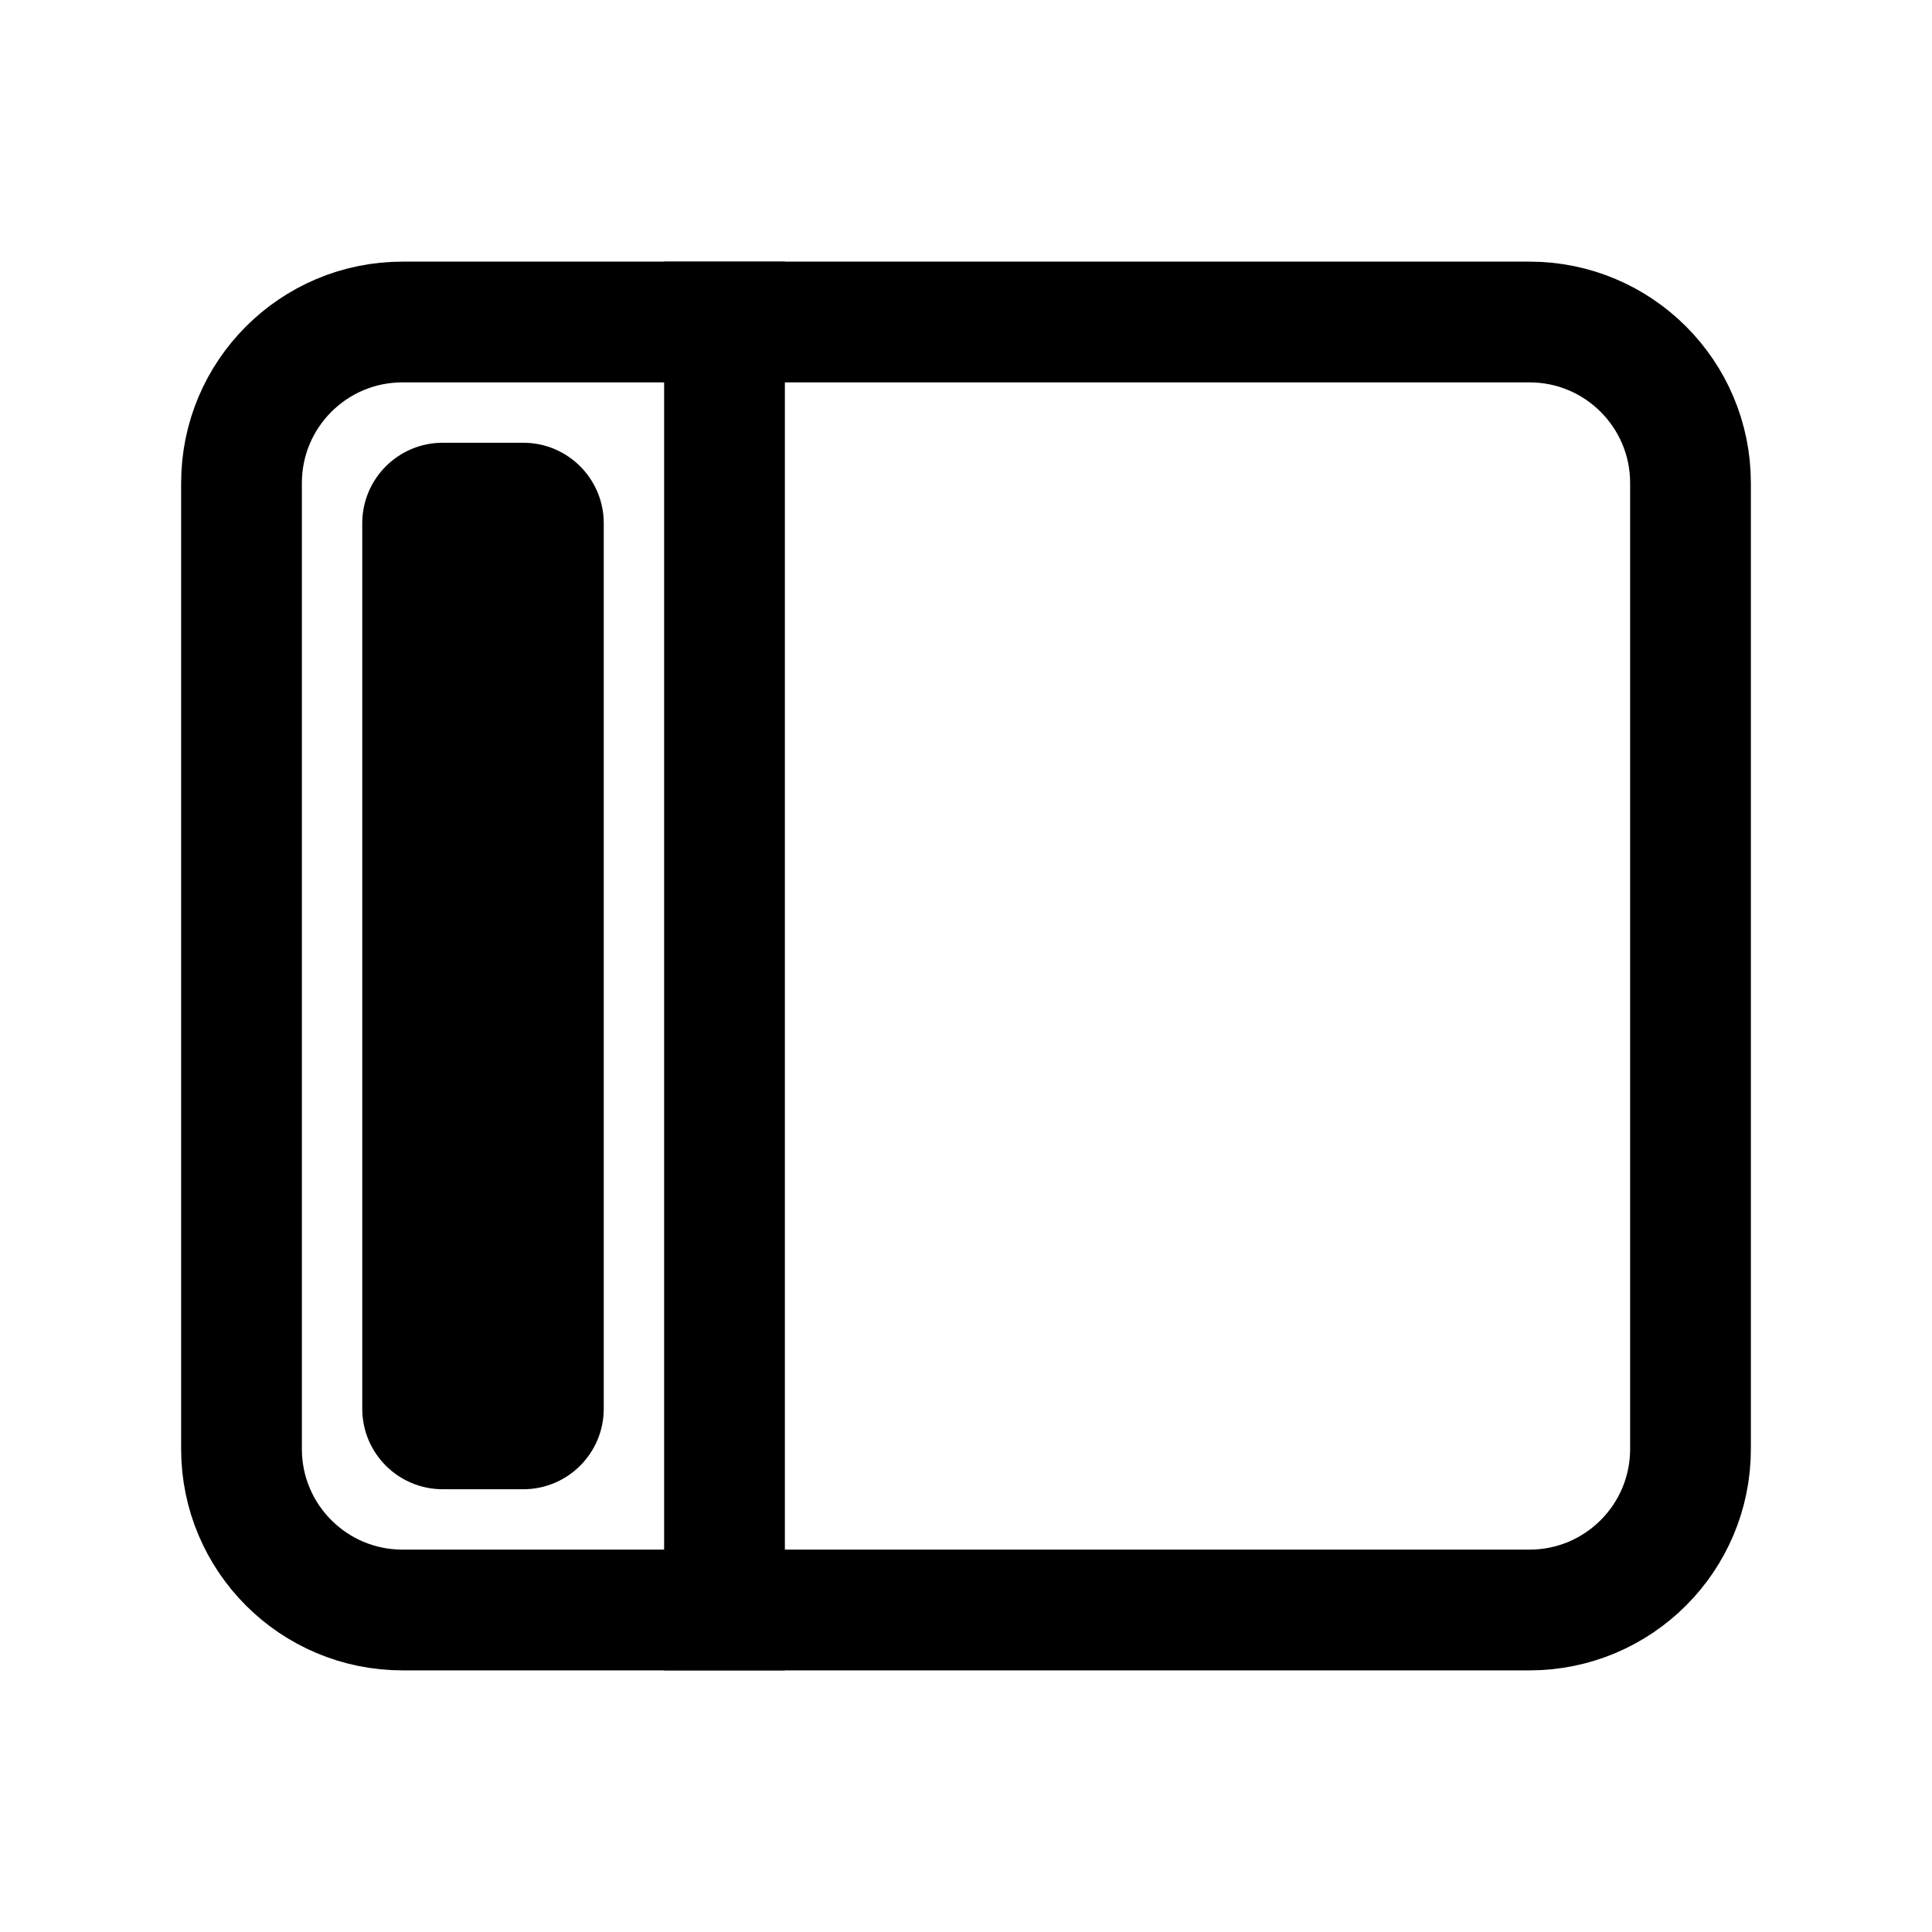
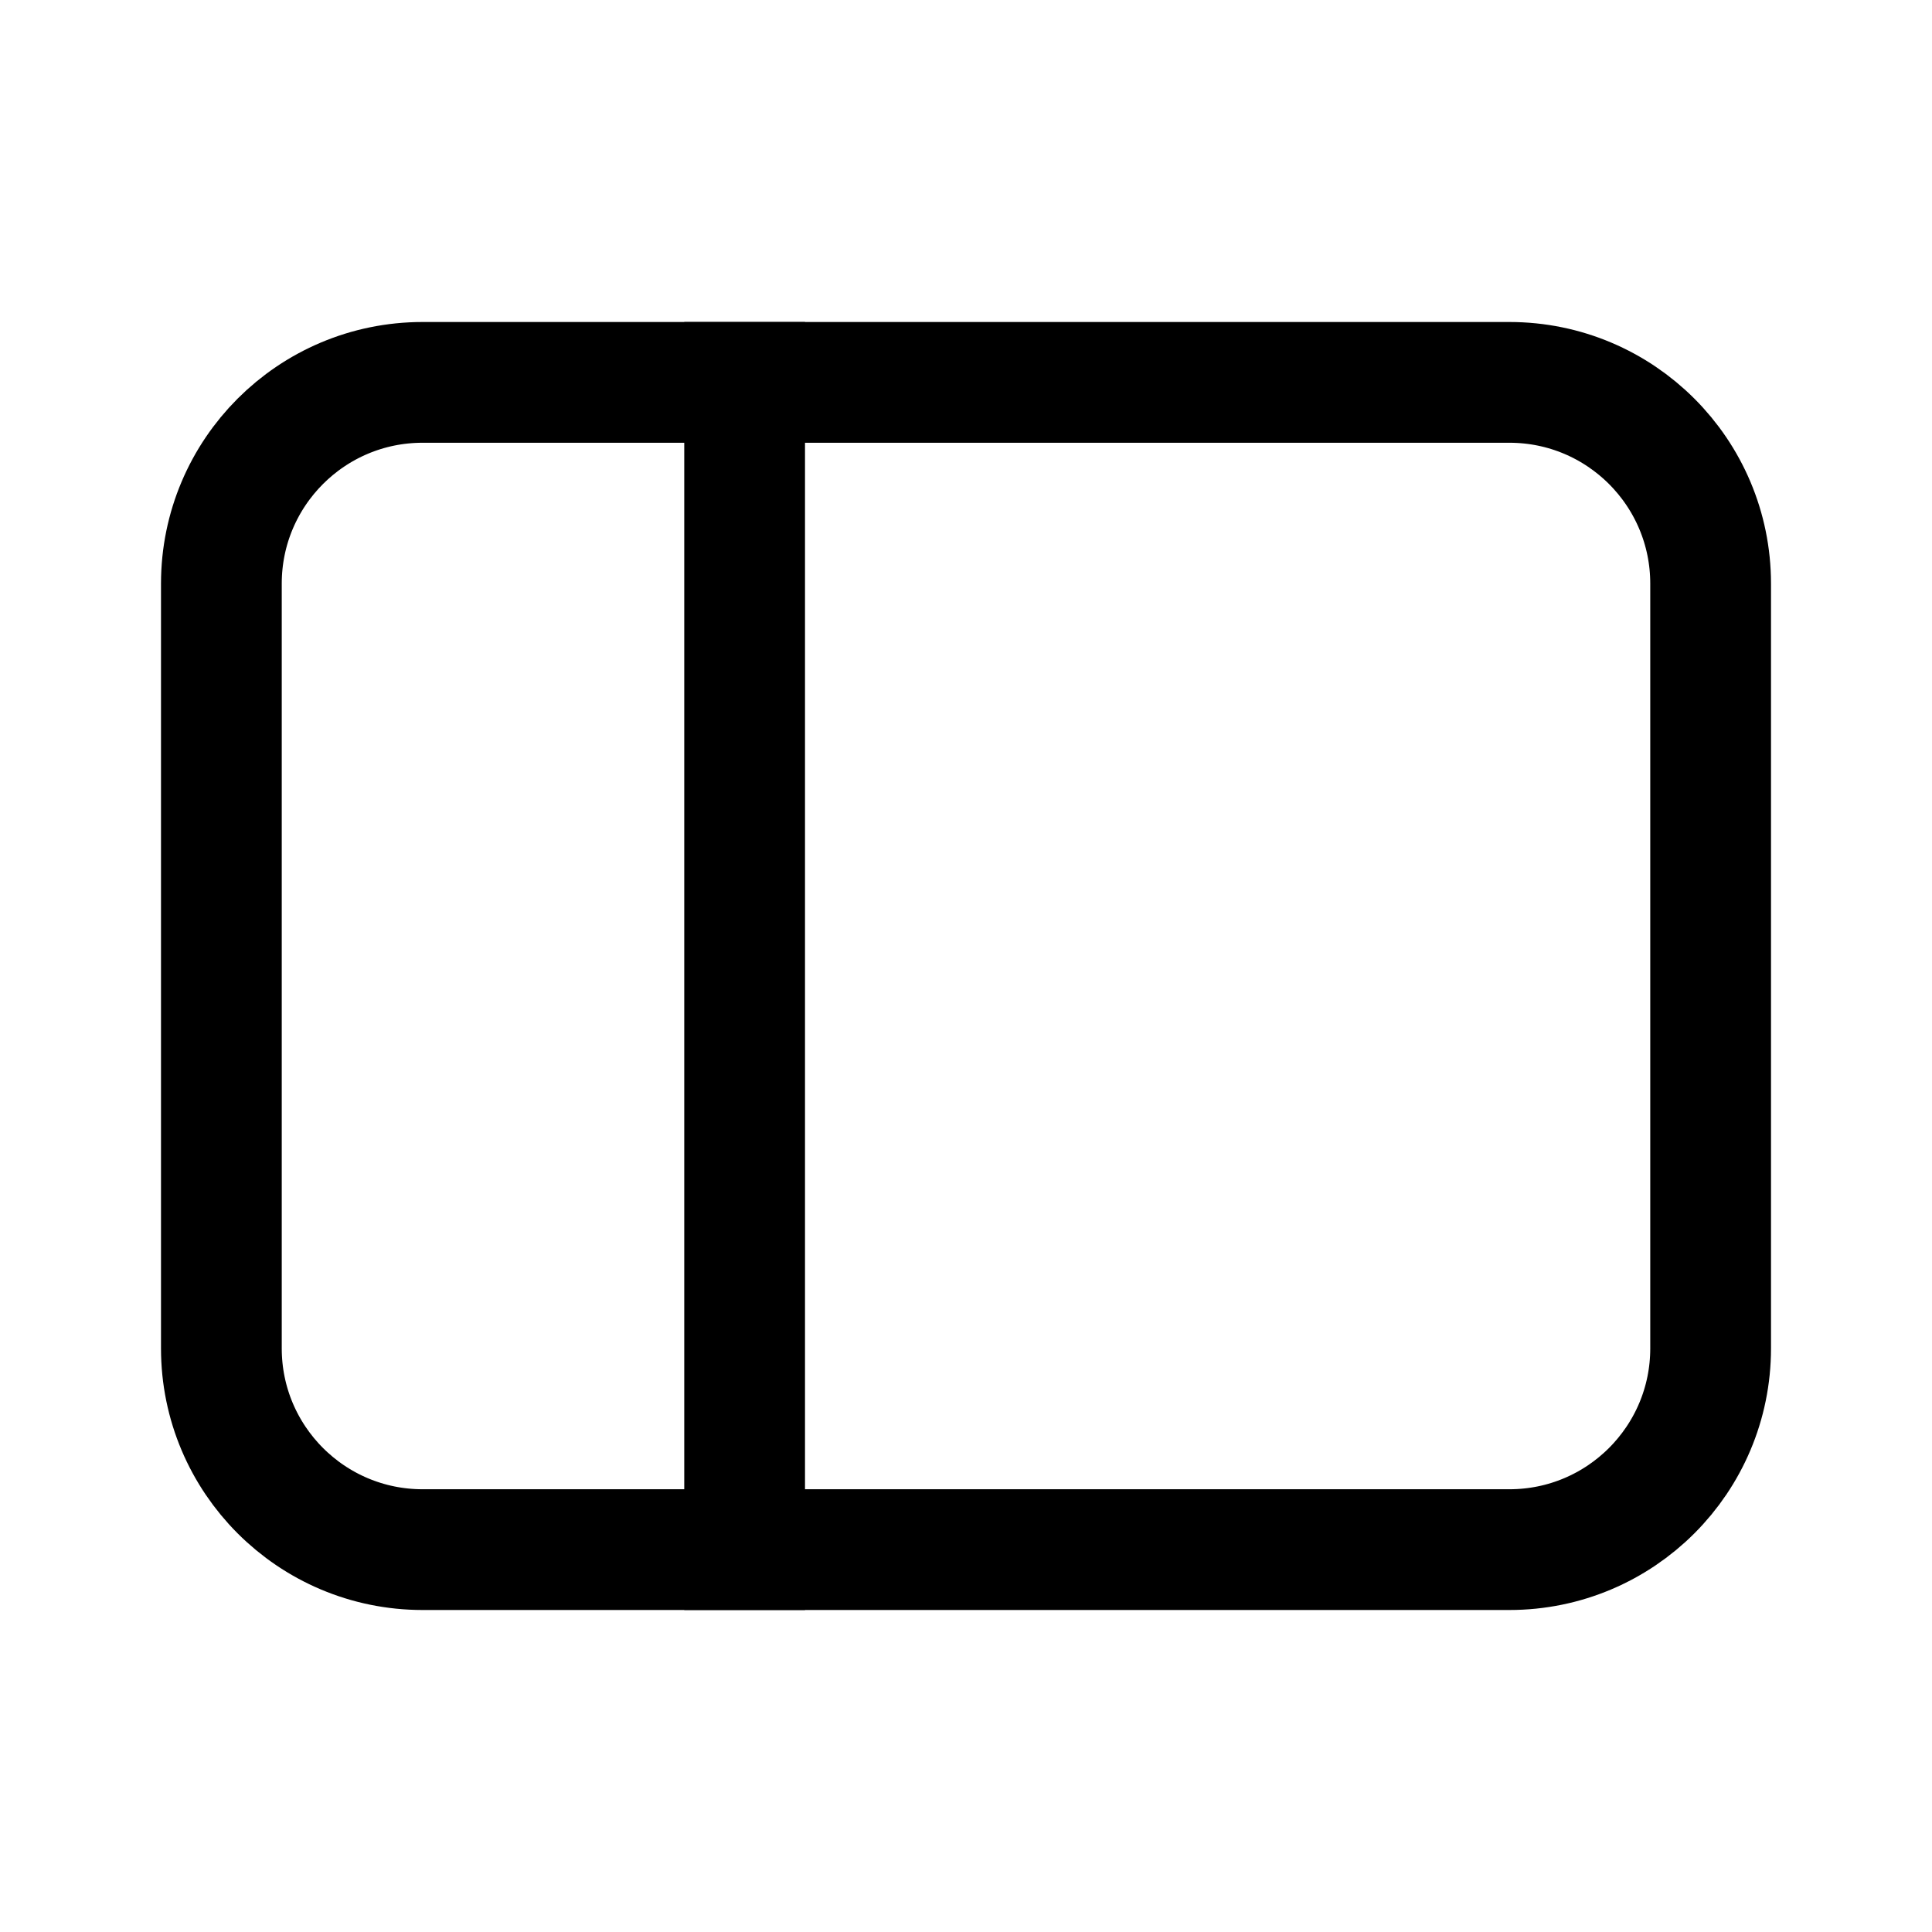
- <svg xmlns="http://www.w3.org/2000/svg" viewBox="0 0 24 24" fill="none" stroke="currentColor" stroke-width="1.5" stroke-linecap="square" stroke-linejoin="miter">
-   <rect x="3" y="4" width="18" height="16" rx="2" />
-   <path d="M9 4v16" />
-   <rect x="4.5" y="5.5" width="3" height="13" rx="1" fill="currentColor" stroke="none" />
+ <svg xmlns="http://www.w3.org/2000/svg" viewBox="0 0 24 24" fill="none" stroke="currentColor" stroke-width="1.5" stroke-linecap="square" stroke-linejoin="round">
+   <rect x="2.75" y="4.75" width="18.5" height="14.5" rx="2.5" />
+   <path d="M9.25 4.75v14.5" />
</svg>
